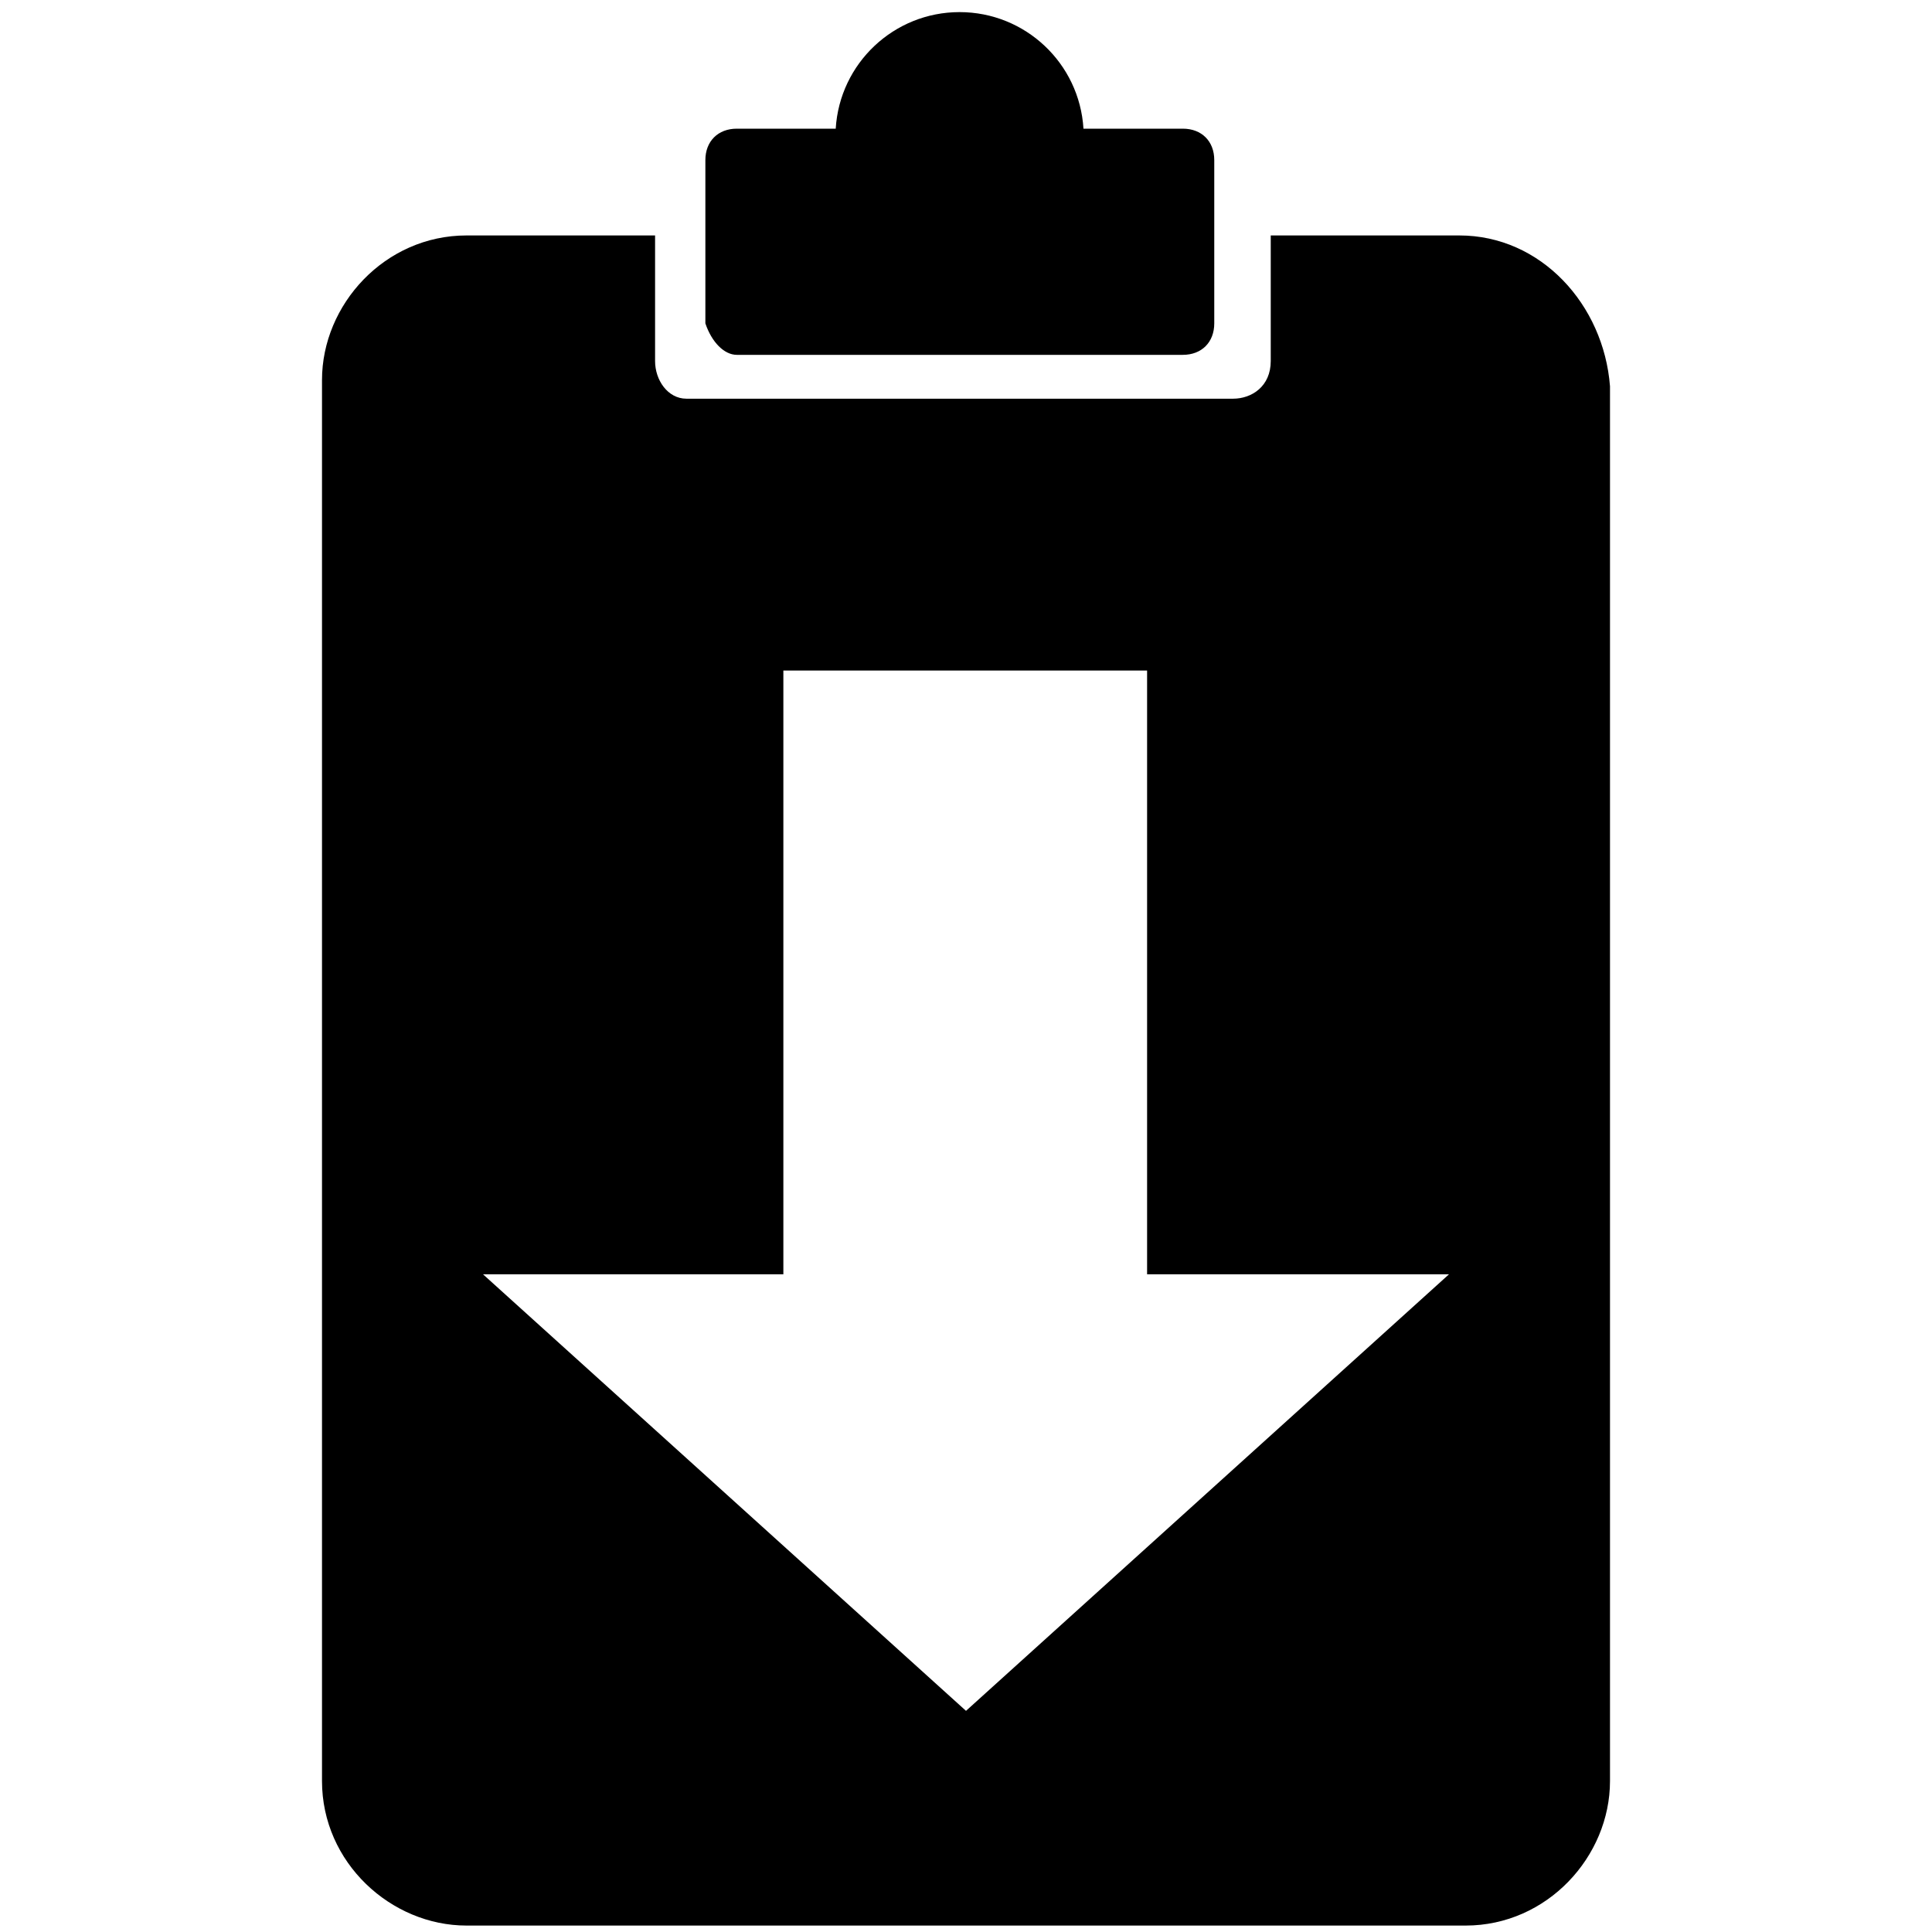
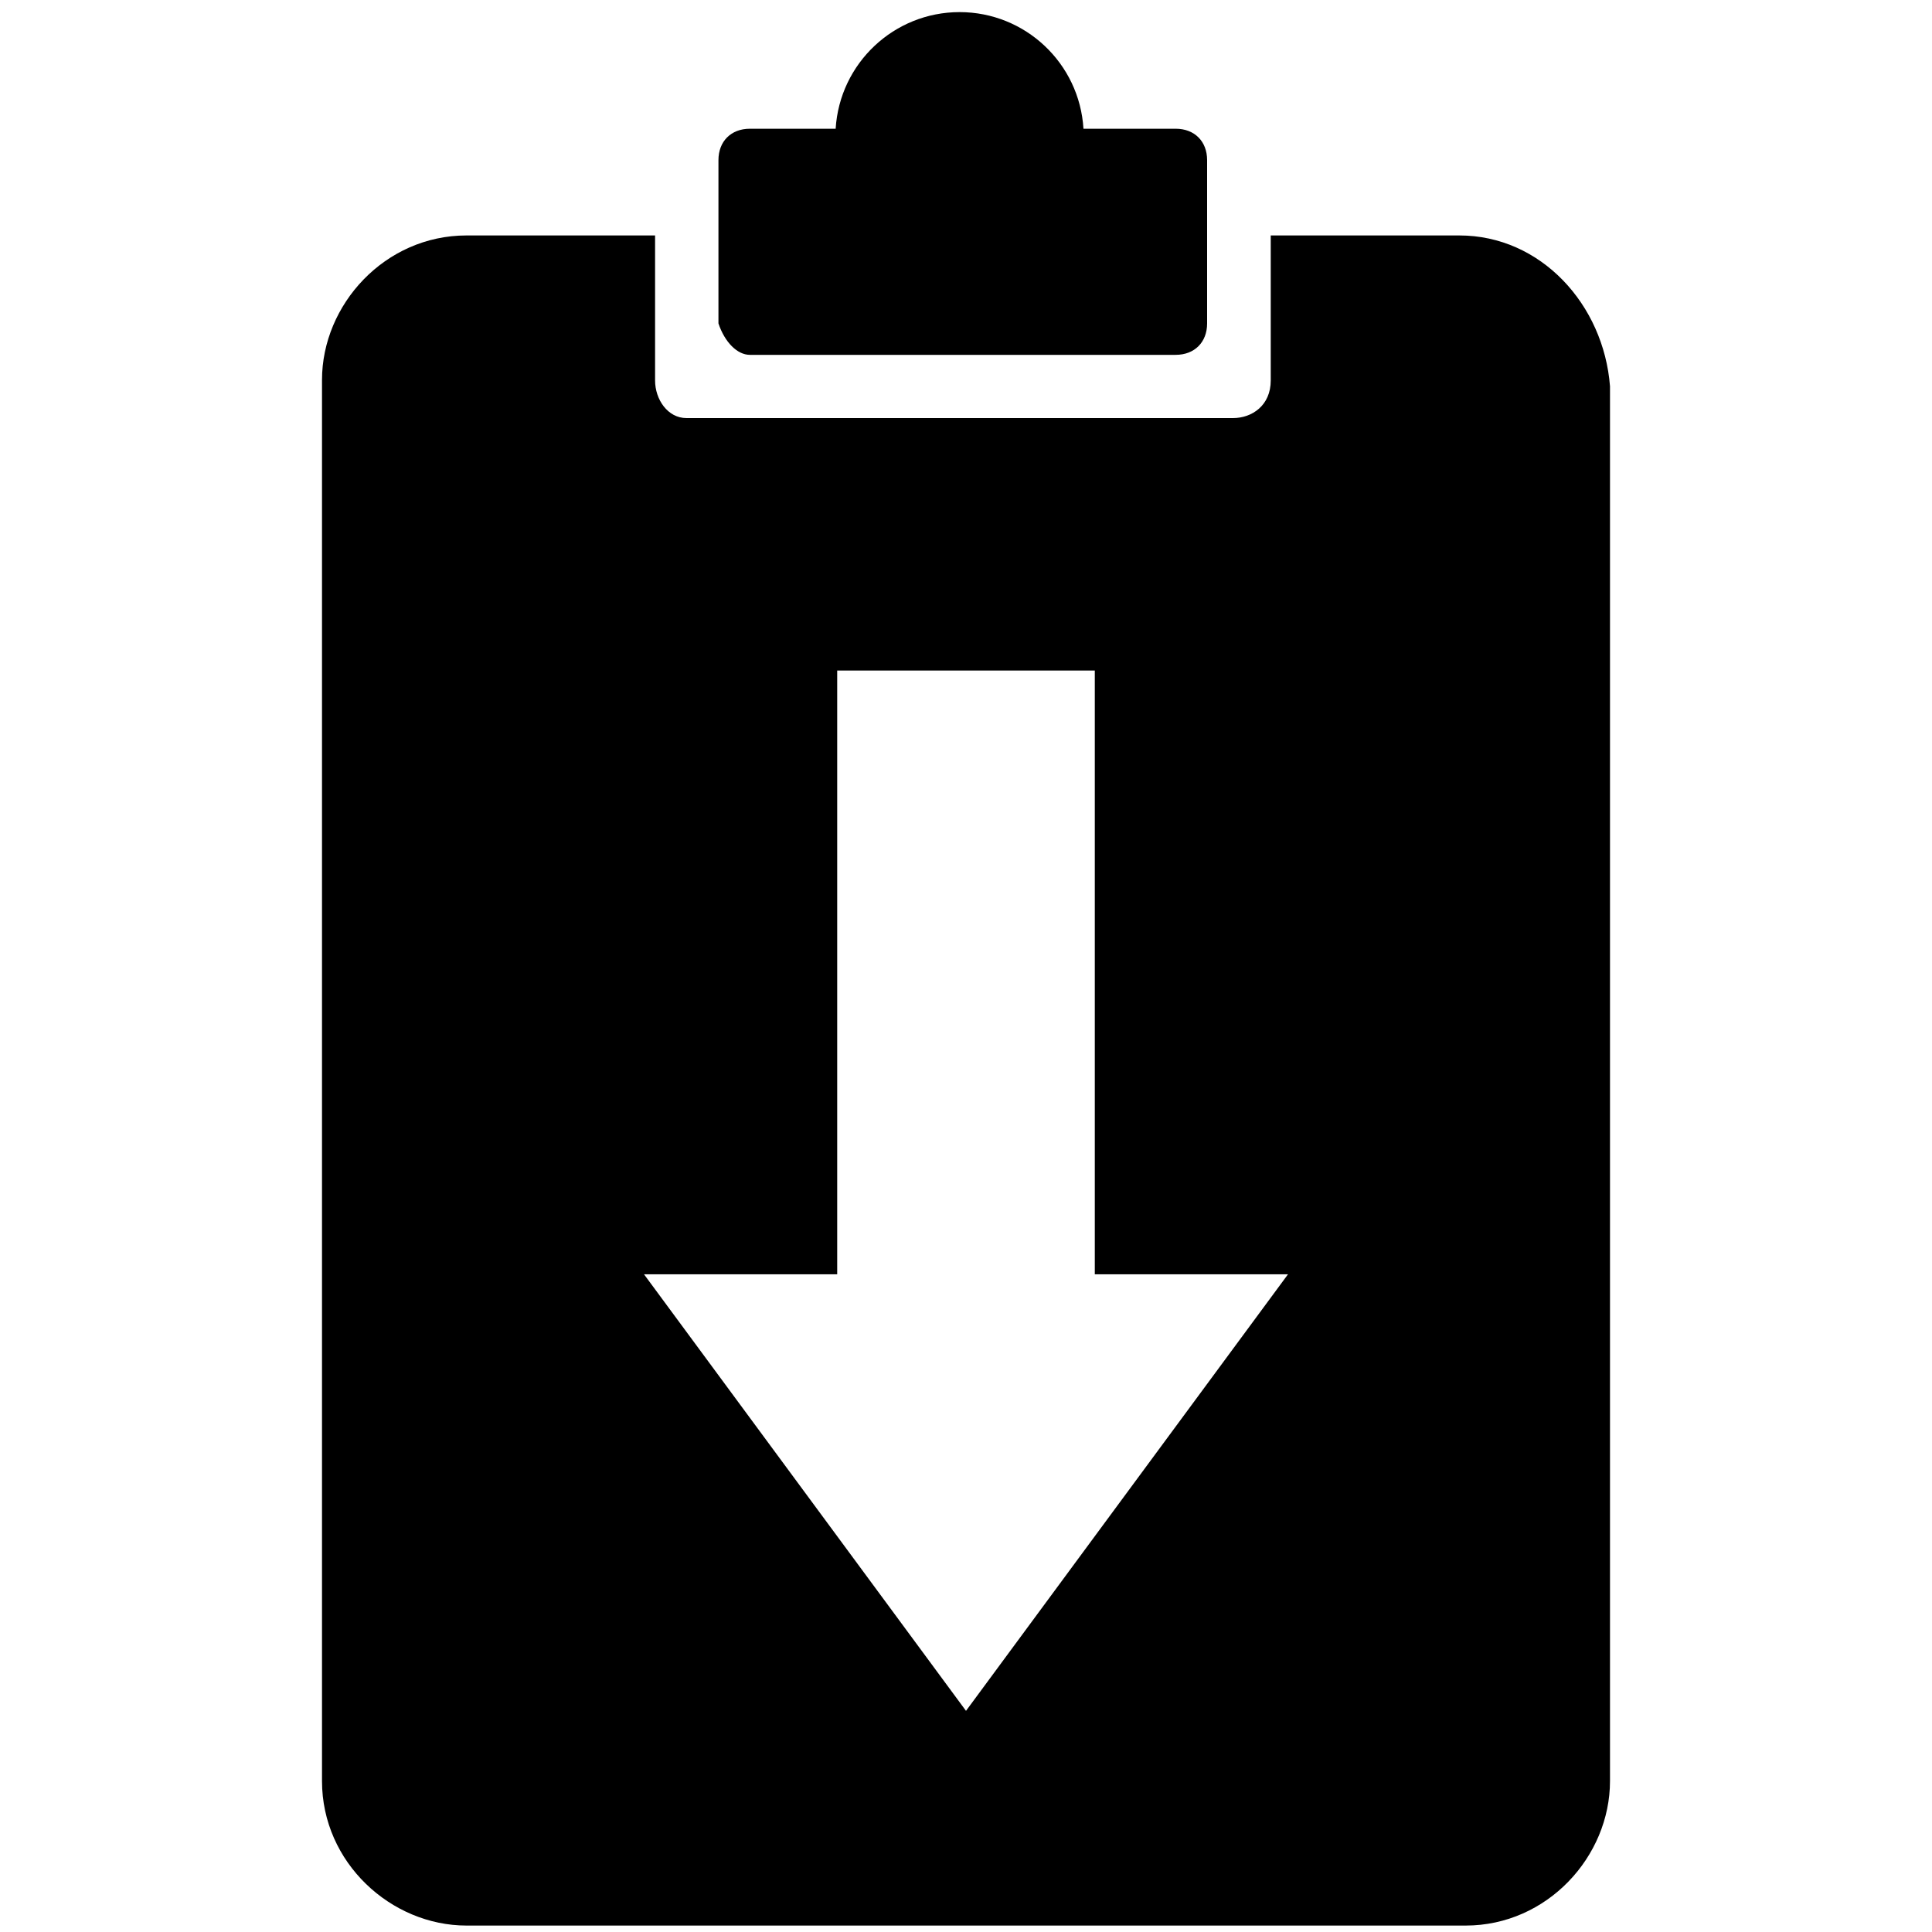
<svg xmlns="http://www.w3.org/2000/svg" version="1.1" id="paste" x="0px" y="0px" width="100%" height="100%" viewBox="10 10 30 30" xml:space="preserve">
  <defs id="defs33" />
  <g id="g5" transform="translate(-0.1992188,0.4)">
-     <path fill="currentColor" d="M 14.9 0.188 C 13.882 0.188 13.039 0.981 12.977 1.998 L 11.441 1.998 C 11.149 1.998 10.953 2.194 10.953 2.486 L 10.953 5.021 C 11.051 5.314 11.246 5.51 11.441 5.51 L 18.367 5.51 C 18.66 5.51 18.855 5.314 18.855 5.021 L 18.855 2.486 C 18.855 2.194 18.66 1.998 18.367 1.998 L 16.824 1.998 C 16.762 0.981 15.919 0.188 14.9 0.188 z M 7.244 3.656 C 5.976 3.656 5 4.73 5 5.9 L 5 27.656 C 5 28.925 6.073 29.9 7.244 29.9 L 22.758 29.9 C 24.026 29.9 25 28.827 25 27.656 L 25 5.998 C 24.902 4.73 23.928 3.656 22.66 3.656 L 19.732 3.656 L 19.732 5.607 C 19.732 5.998 19.439 6.191 19.146 6.191 L 10.66 6.191 C 10.367 6.191 10.172 5.9 10.172 5.607 L 10.172 3.656 L 7.244 3.656 z M 12.164 10.412 L 17.812 10.412 L 17.812 19.787 L 22.5 19.787 L 15 26.566 L 7.5 19.787 L 12.164 19.787 L 12.164 10.412 z " transform="translate(10.19922,9.6)" id="path27" />
+     <path d="m 14.9,0.188 c -1.019,7.1646e-4 -1.861,0.794 -1.924,1.811 l -1.332,0 c -0.293,0 -0.488,0.196 -0.488,0.488 l 0,2.535 c 0.098,0.293 0.293,0.488 0.488,0.488 l 6.612,0 c 0.293,0 0.488,-0.196 0.488,-0.488 l 0,-2.535 c 0,-0.293 -0.196,-0.488 -0.488,-0.488 l -1.432,0 C 16.762,0.981 15.919,0.188 14.9,0.188 Z M 7.244,3.656 C 5.976,3.656 5,4.73 5,5.9 L 5,27.656 c 0,1.268 1.073,2.244 2.244,2.244 l 15.514,0 C 24.026,29.9 25,28.827 25,27.656 L 25,5.998 C 24.902,4.73 23.928,3.656 22.66,3.656 l -2.928,0 0,2.252 c 0,0.39 -0.293,0.584 -0.586,0.584 l -8.486,0 c -0.293,0 -0.488,-0.291 -0.488,-0.584 l 0,-2.252 z M 13,10.412 l 4,0 0,9.375 3,0 -5,6.779 -5,-6.779 3,0 z" transform="translate(10.19922,9.6)" id="path27" fill="currentColor" />
  </g>
  <g id="g4241" transform="matrix(0.078125,0,0,0.078125,4.811099,15.07485)" />
</svg>
